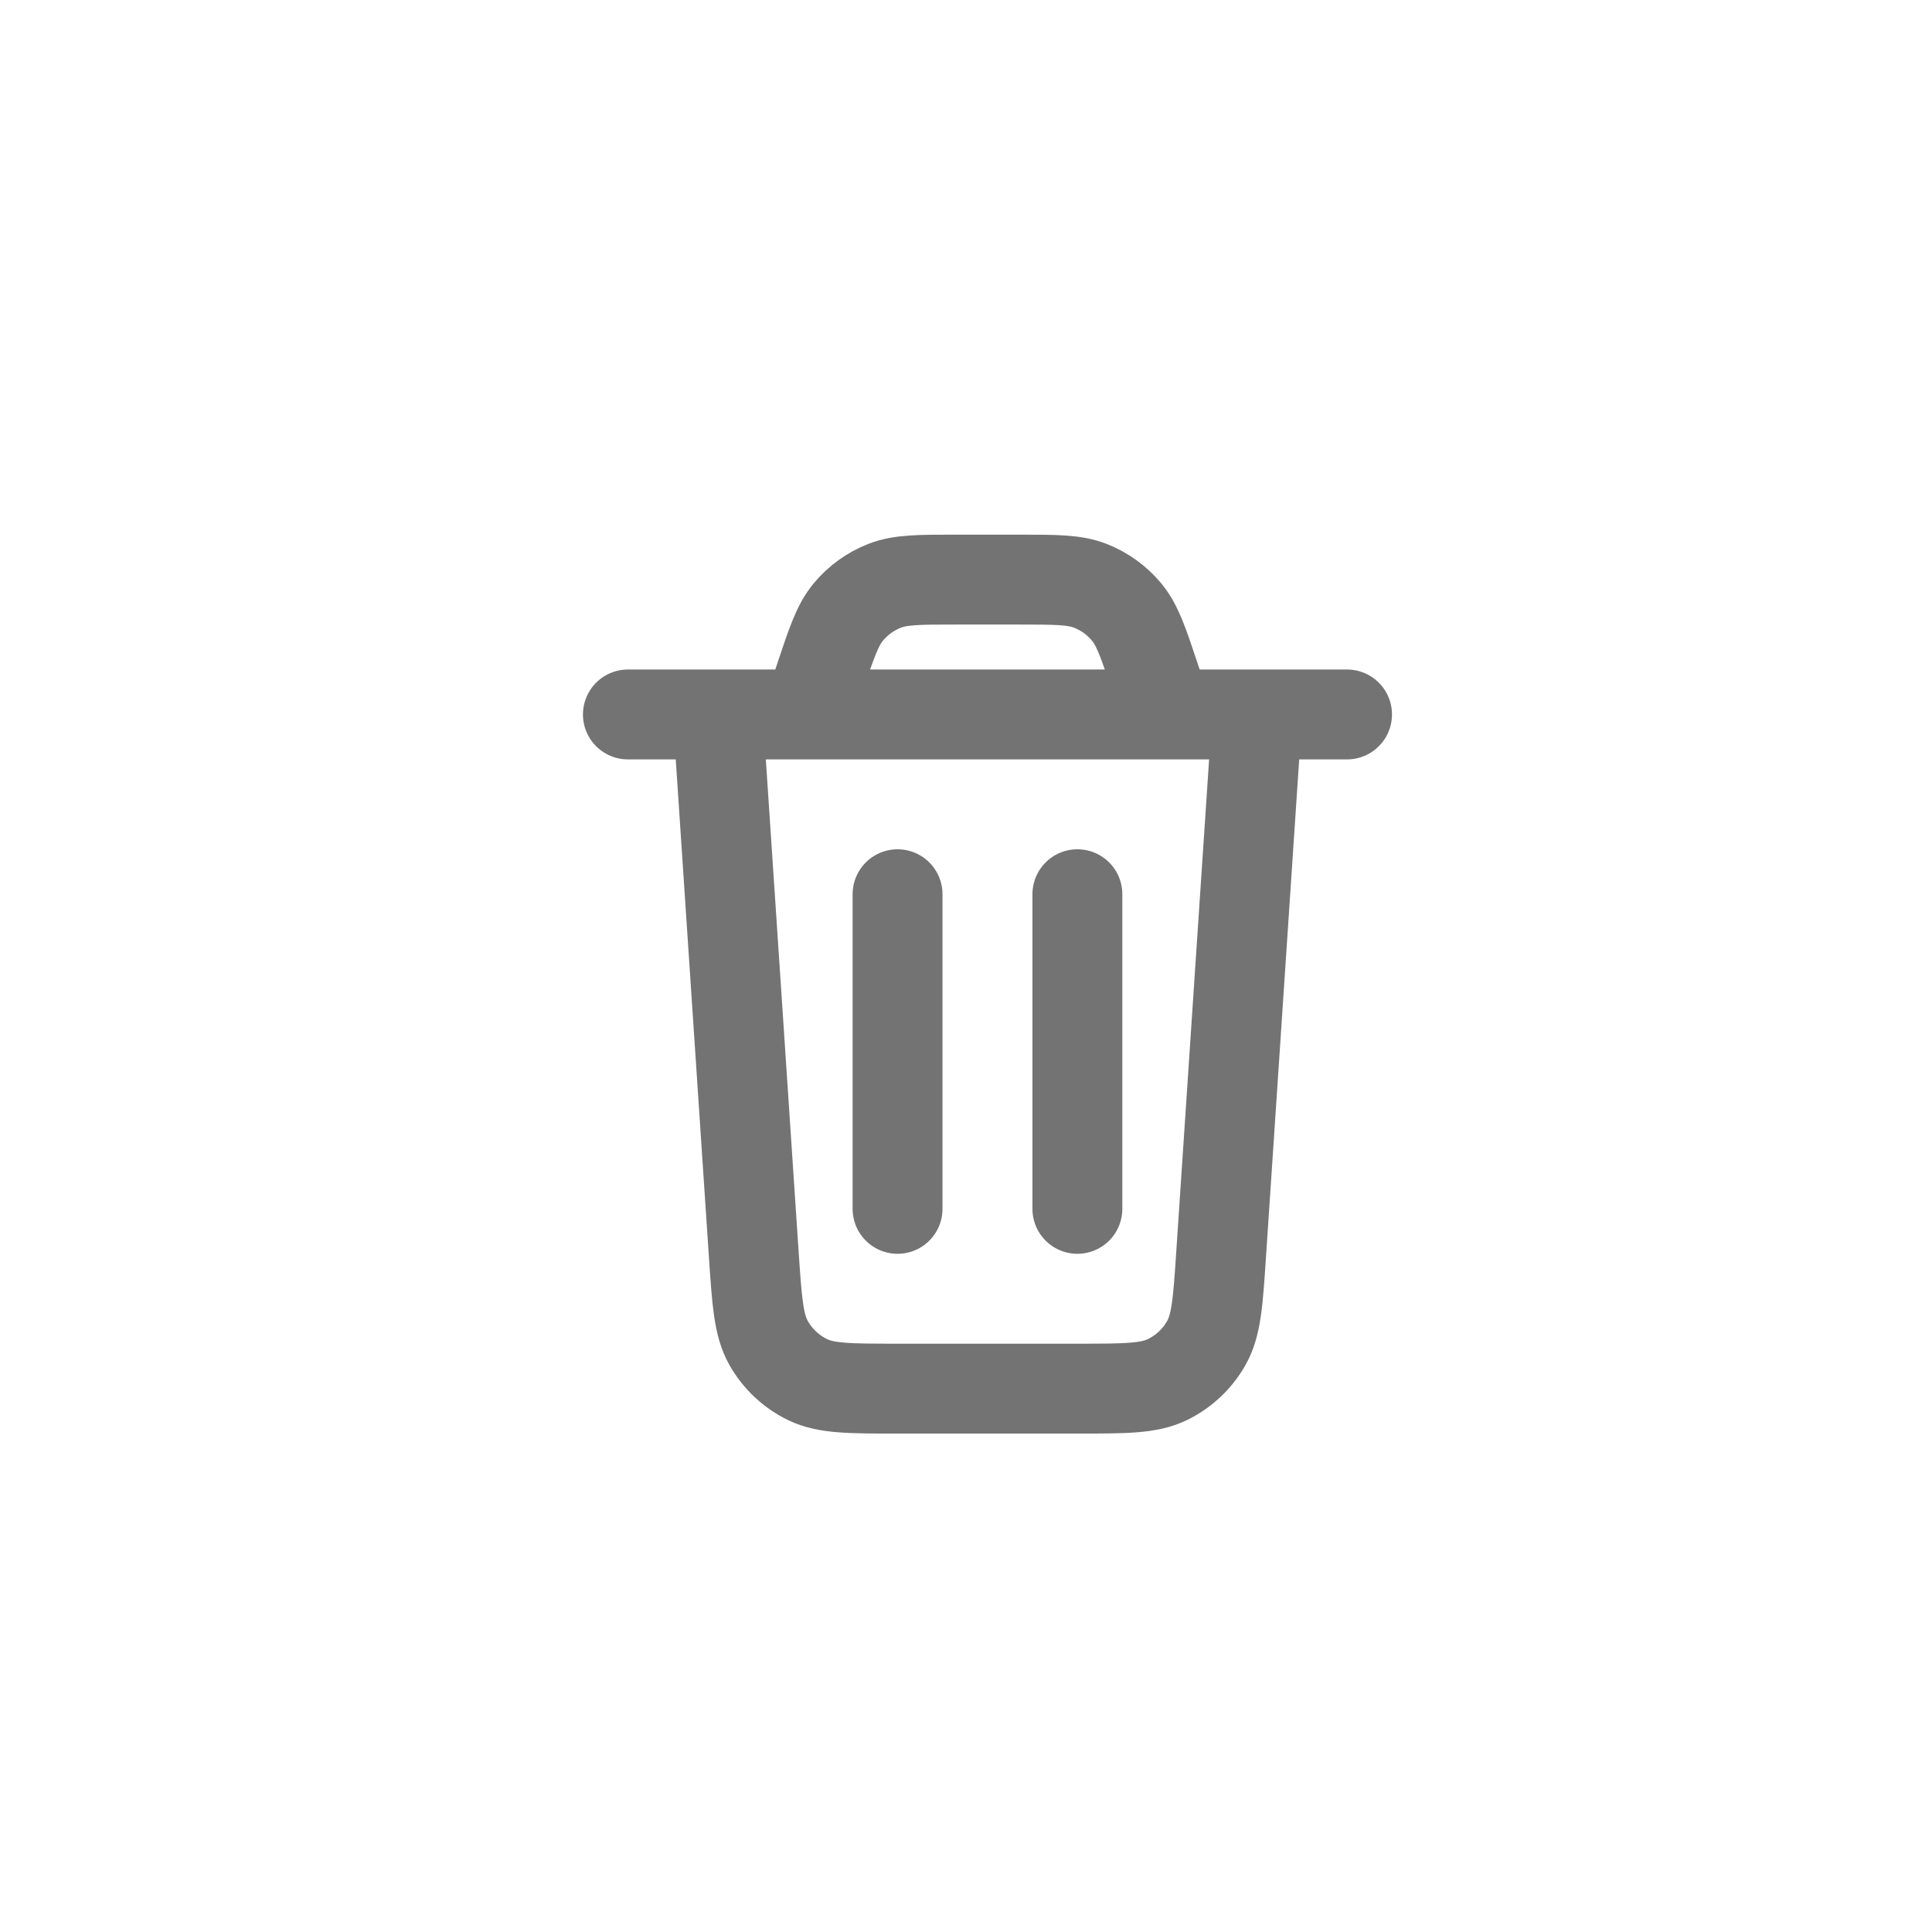
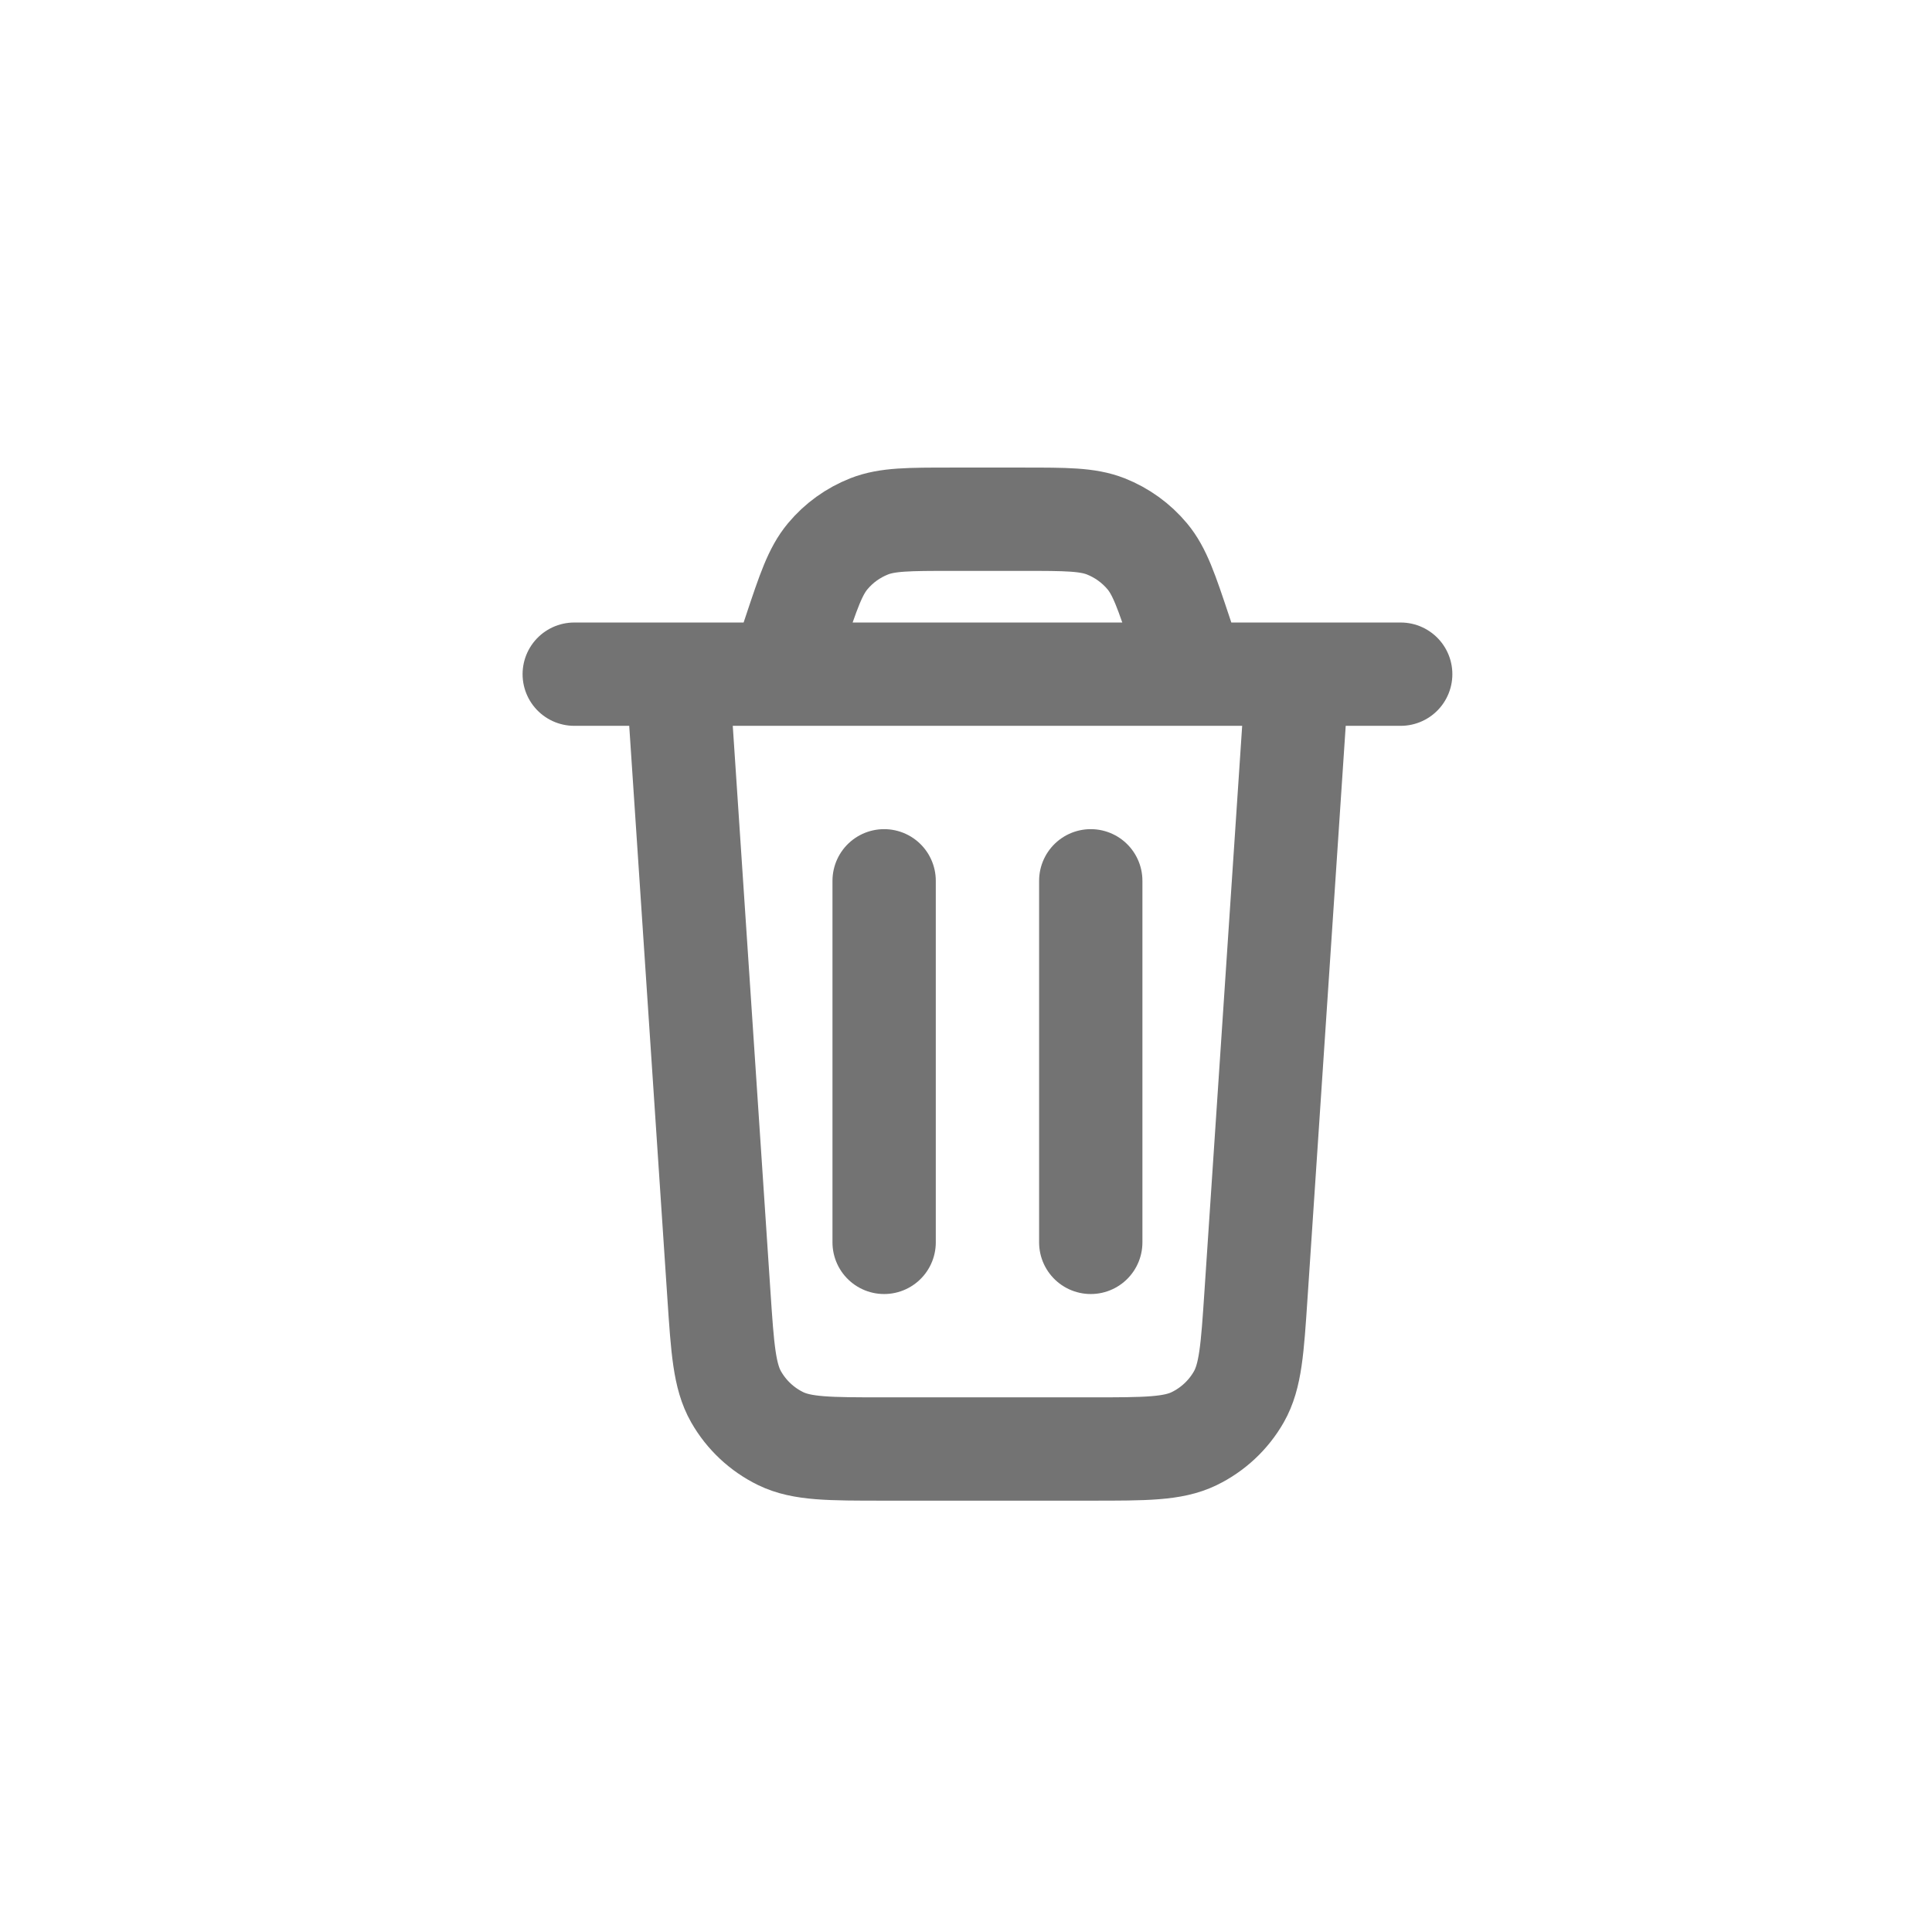
<svg xmlns="http://www.w3.org/2000/svg" width="40" height="40" viewBox="0 0 40 40" fill="none">
-   <path d="M26.028 14.792L25.282 25.97C25.217 26.949 25.185 27.439 24.973 27.81C24.787 28.137 24.506 28.4 24.168 28.564C23.783 28.75 23.293 28.75 22.311 28.75H18.578C17.596 28.75 17.106 28.75 16.721 28.564C16.383 28.4 16.102 28.137 15.916 27.81C15.704 27.439 15.672 26.949 15.606 25.97L14.861 14.792M13 14.792H27.889M24.167 14.792L23.915 14.036C23.671 13.304 23.549 12.938 23.322 12.667C23.122 12.428 22.866 12.243 22.576 12.129C22.247 12 21.862 12 21.09 12H19.799C19.027 12 18.641 12 18.313 12.129C18.023 12.243 17.766 12.428 17.567 12.667C17.34 12.938 17.218 13.304 16.974 14.036L16.722 14.792M22.306 18.514V25.028M18.583 18.514V25.028" stroke="#737373" stroke-width="1.861" stroke-linecap="round" stroke-linejoin="round" />
+   <path d="M26.861 13.958L26.004 26.805C25.929 27.931 25.892 28.493 25.649 28.92C25.435 29.295 25.112 29.597 24.723 29.786C24.281 30 23.718 30 22.59 30H18.299C17.171 30 16.607 30 16.165 29.786C15.776 29.597 15.454 29.295 15.24 28.92C14.997 28.493 14.959 27.931 14.884 26.805L14.028 13.958M11.889 13.958H29M24.722 13.958L24.433 13.09C24.152 12.249 24.012 11.828 23.752 11.517C23.522 11.242 23.227 11.03 22.894 10.898C22.516 10.75 22.073 10.75 21.186 10.75H19.703C18.816 10.75 18.372 10.75 17.995 10.898C17.661 11.03 17.366 11.242 17.137 11.517C16.877 11.828 16.736 12.249 16.456 13.09L16.166 13.958M22.583 18.236V25.722M18.305 18.236V25.722" stroke="#737373" stroke-width="2.139" stroke-linecap="round" stroke-linejoin="round" />
</svg>
